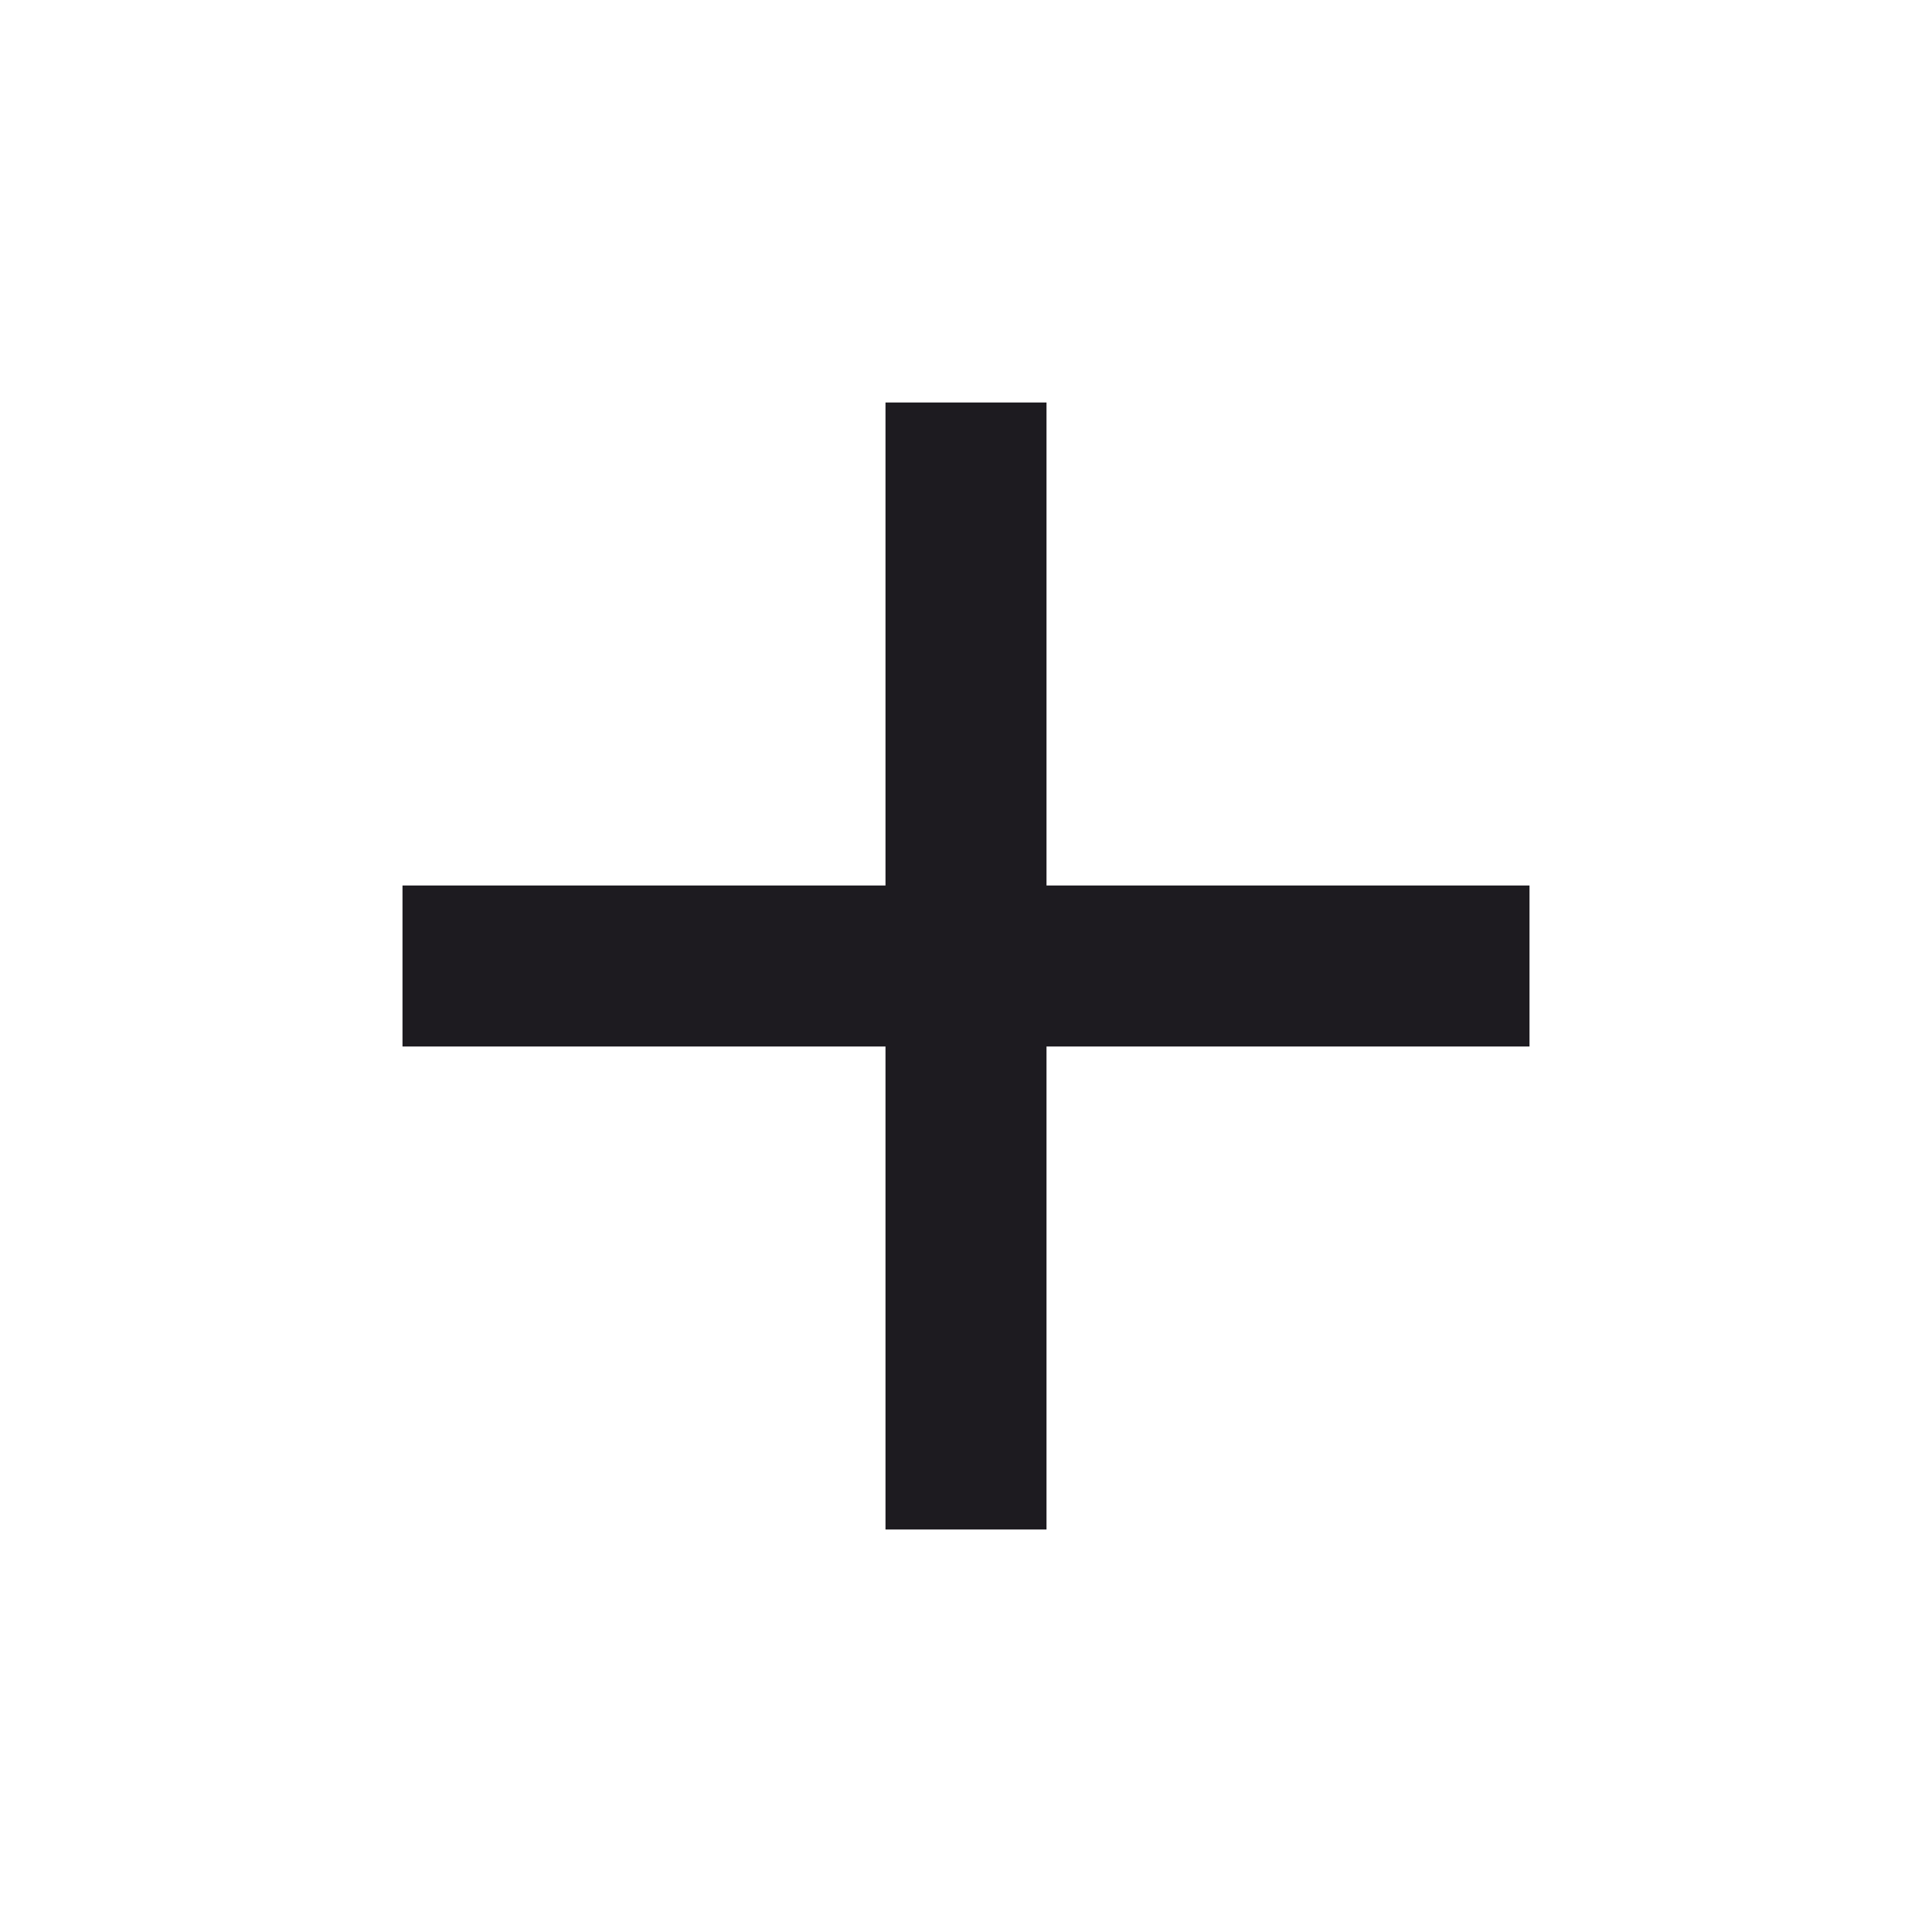
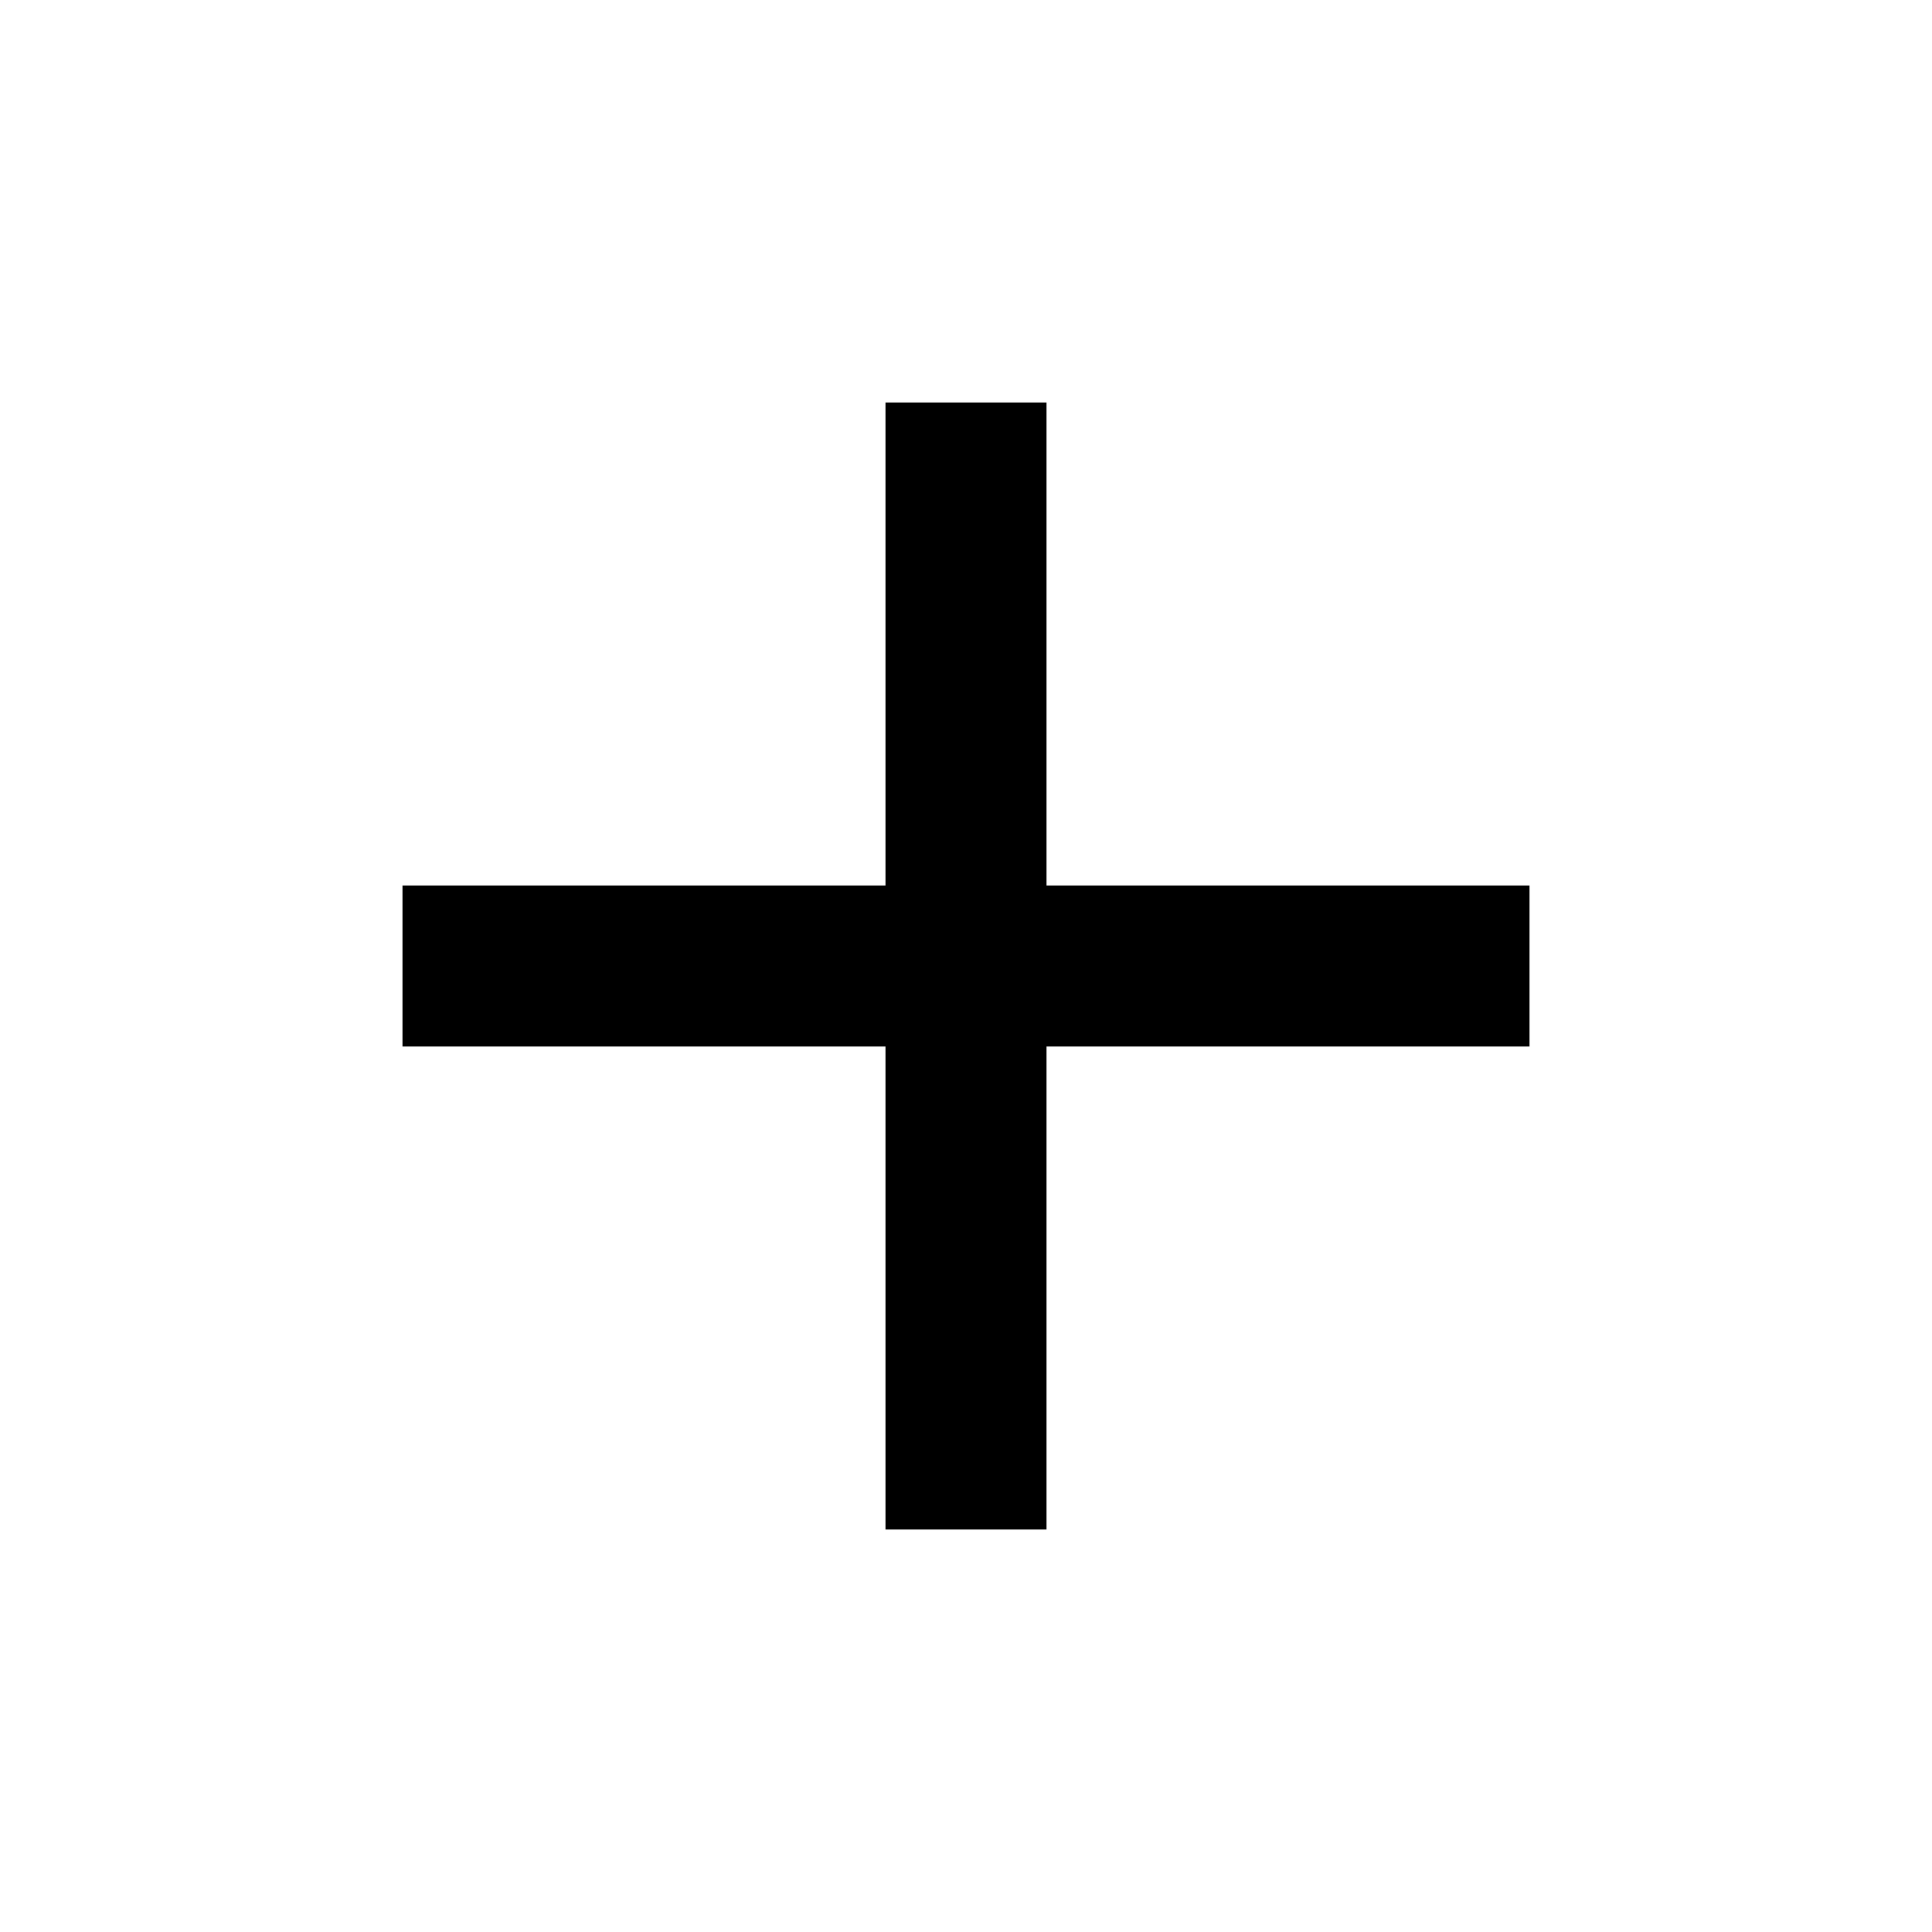
<svg xmlns="http://www.w3.org/2000/svg" width="100" height="100" viewBox="0 0 100 100" fill="none">
-   <path d="M45.833 54.167H20.833V45.833H45.833V20.833H54.167V45.833H79.167V54.167H54.167V79.167H45.833V54.167Z" fill="#1D1B20" />
+   <path d="M45.833 54.167H20.833V45.833H45.833V20.833H54.167V45.833H79.167V54.167H54.167V79.167H45.833V54.167Z" fill="black" />
</svg>
